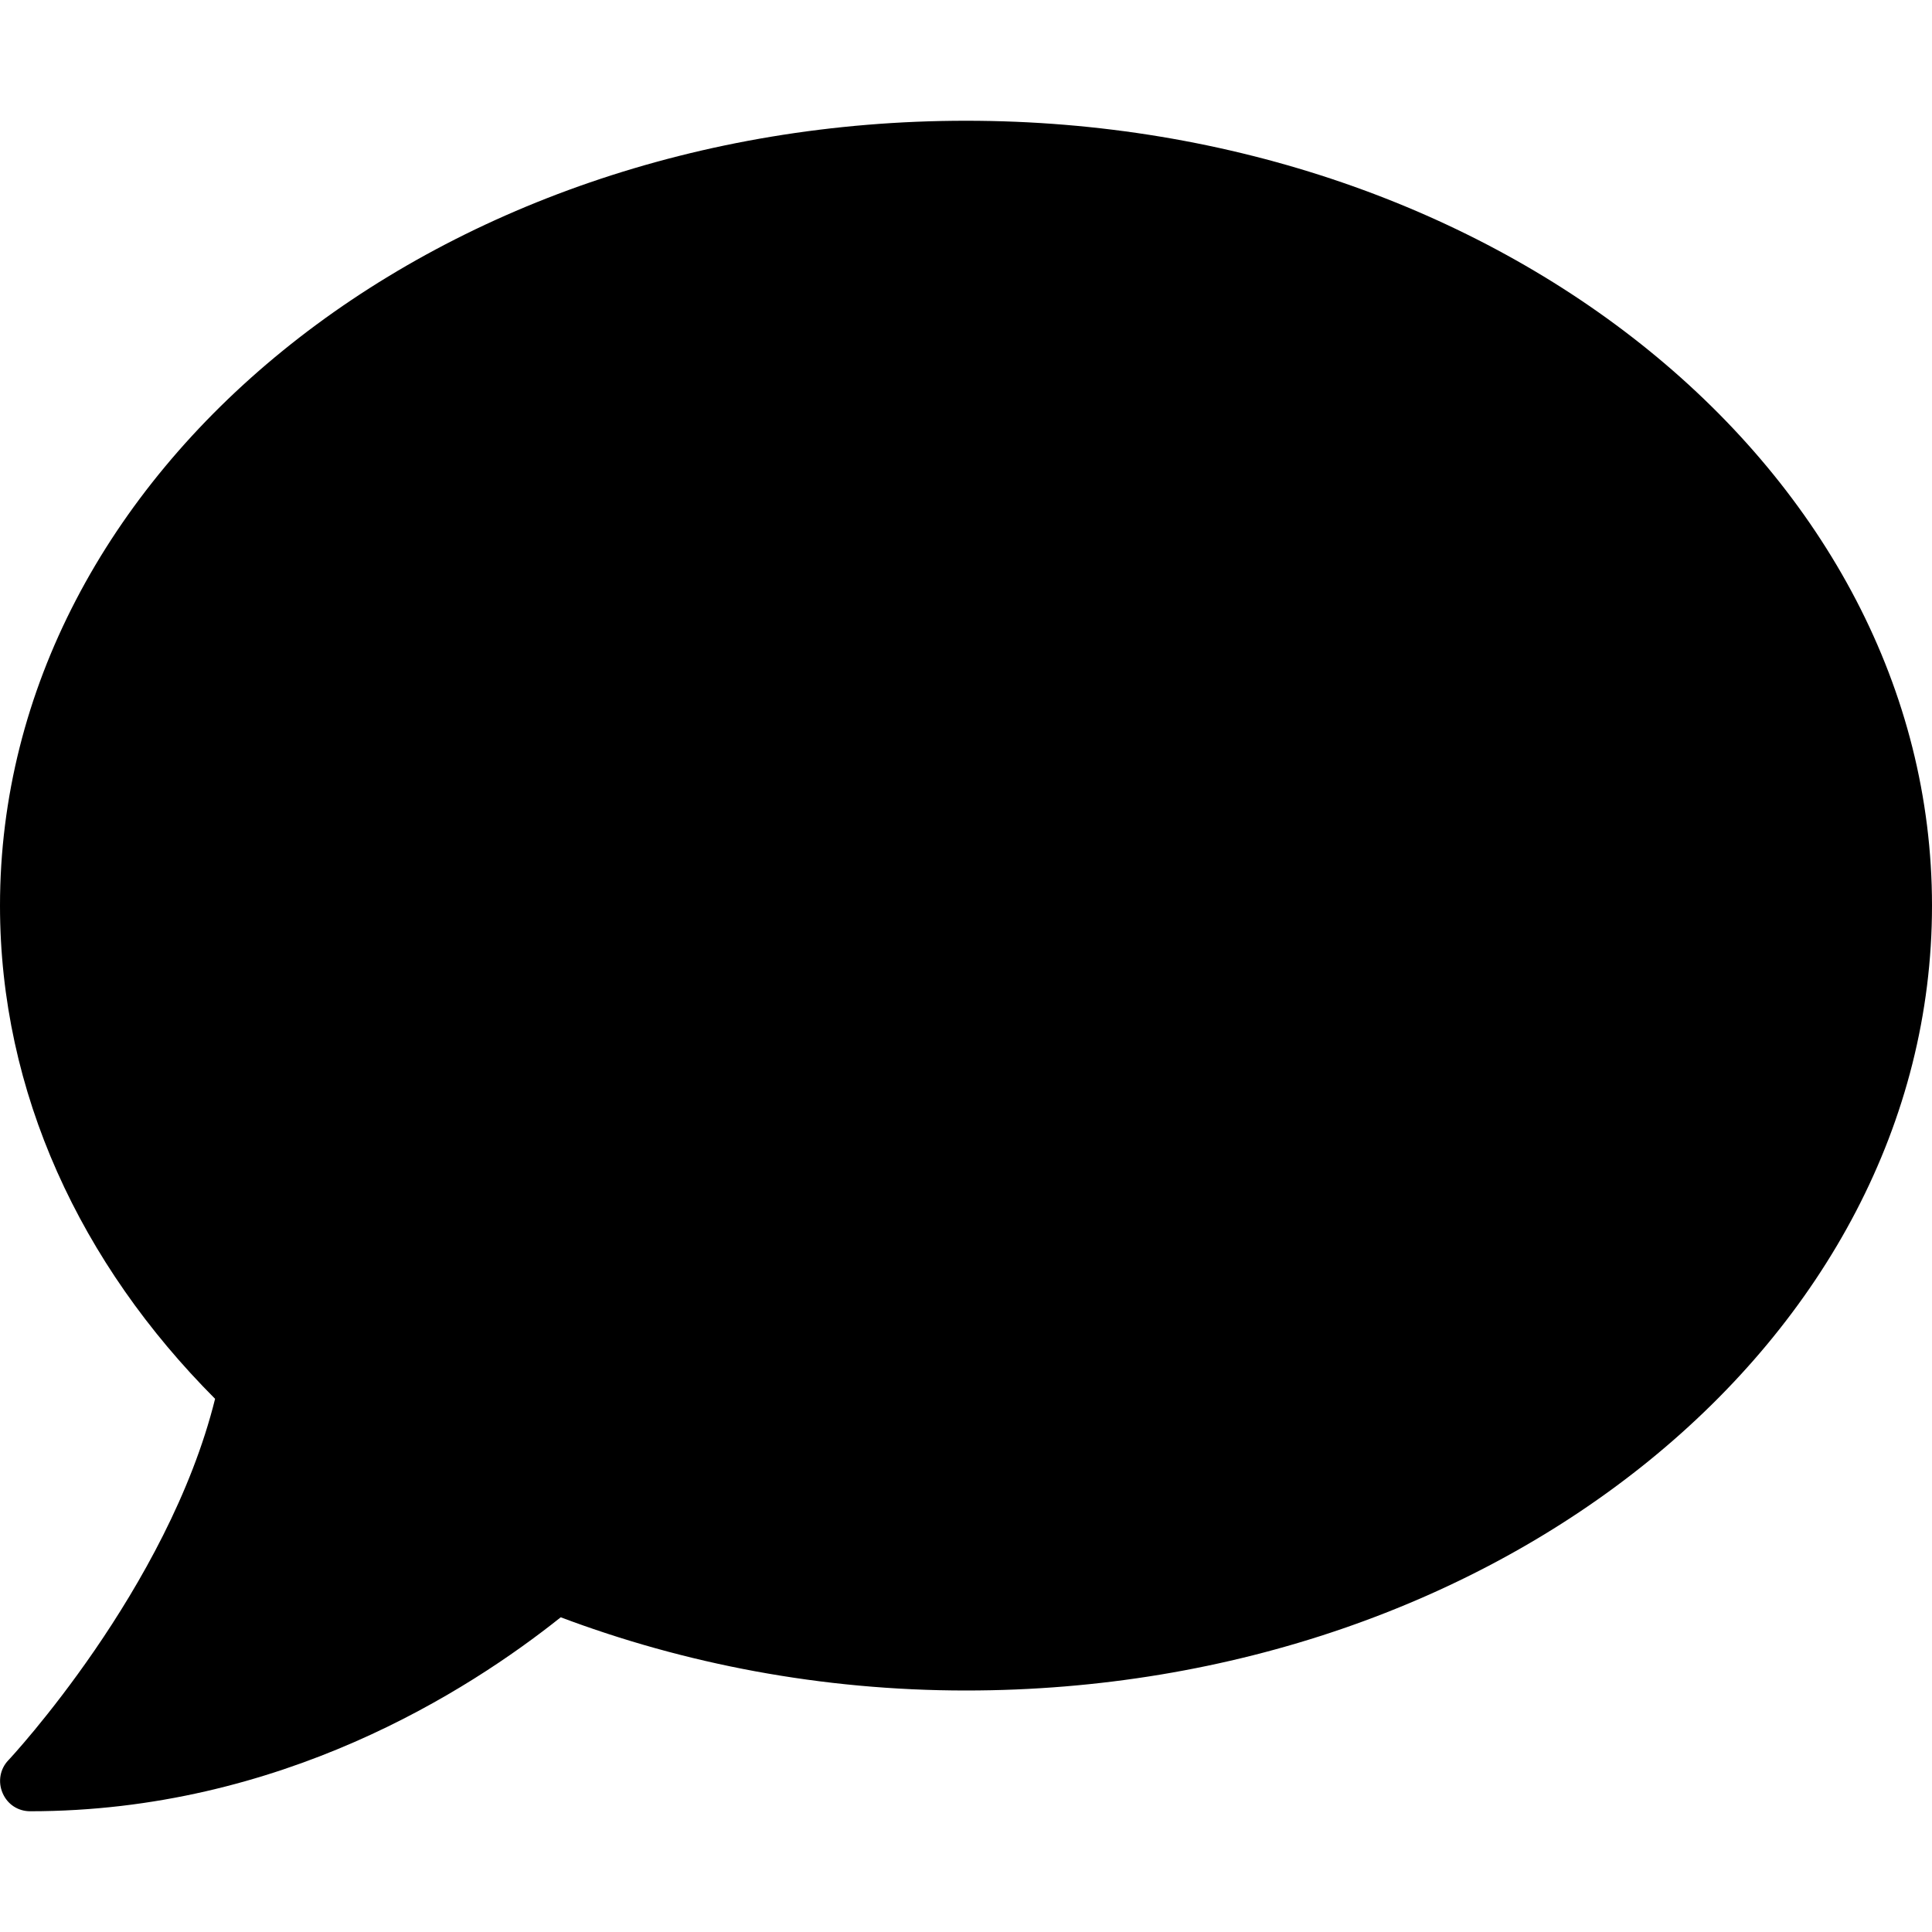
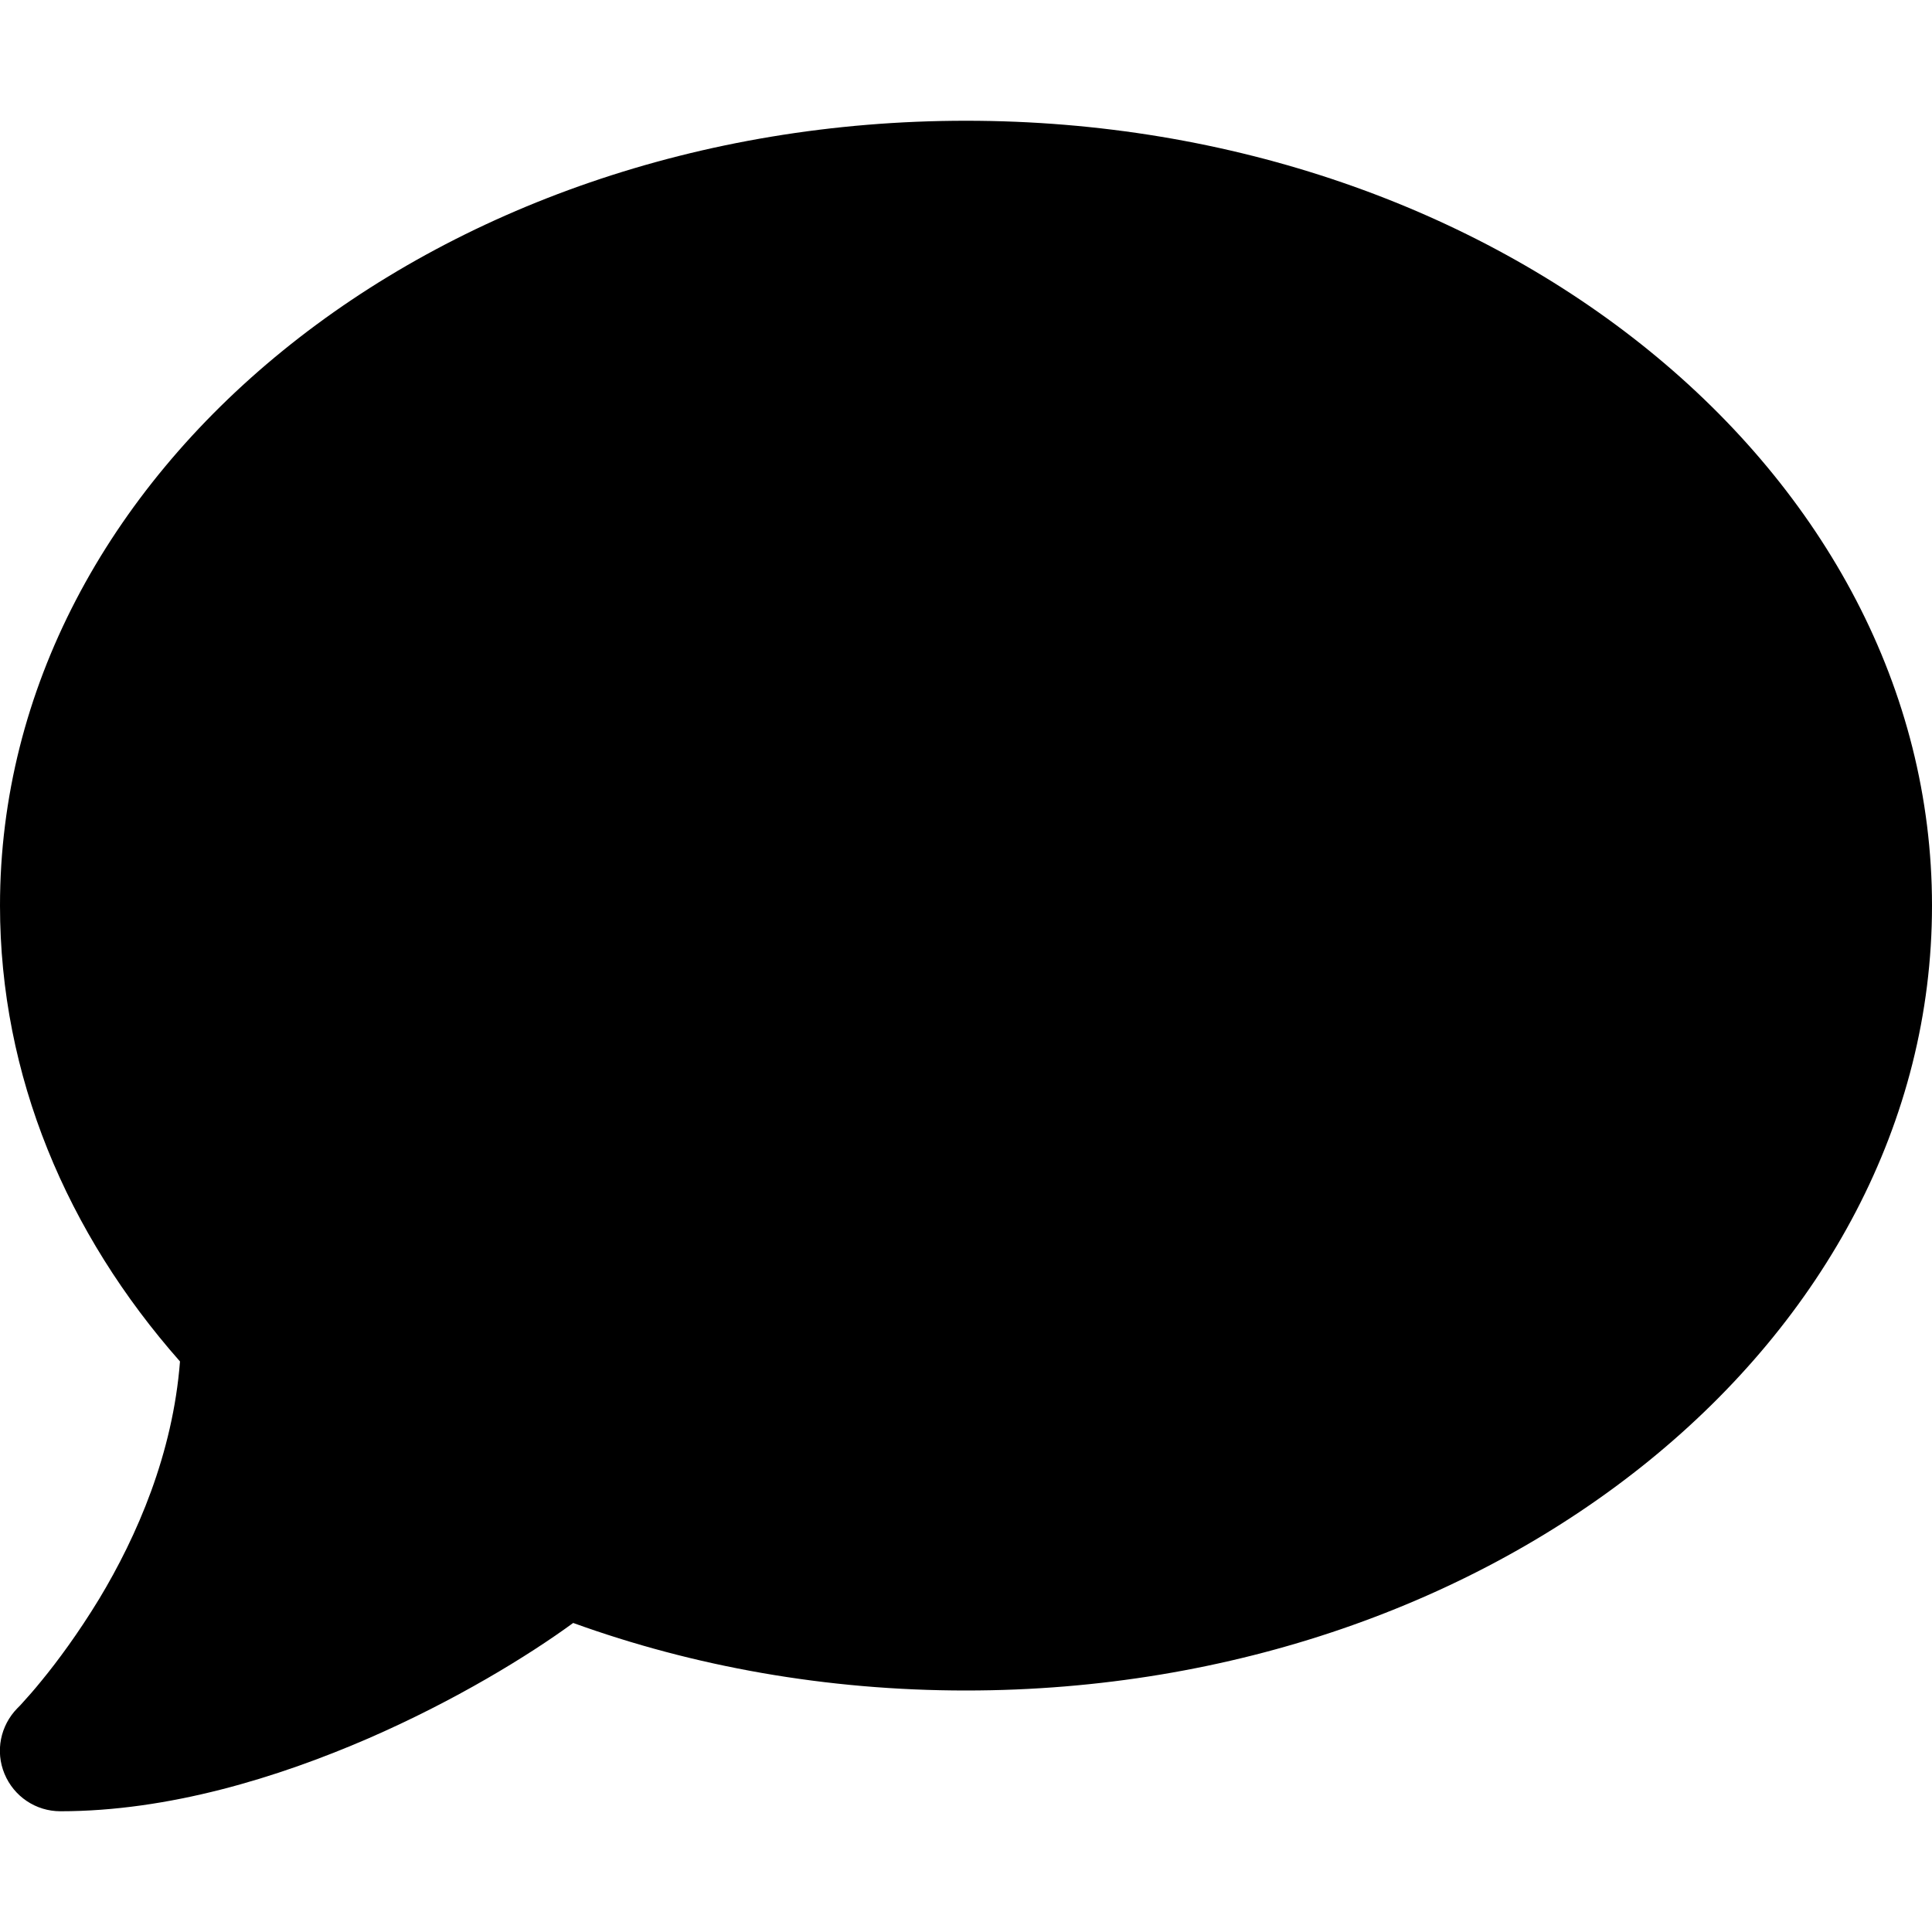
- <svg xmlns="http://www.w3.org/2000/svg" viewBox="0 0 512 512">
-   <path d="M256 32C114.6 32 0 125.1 0 240c0 49.6 21.4 95 57 130.7C44.5 421.1 2.7 466 2.2 466.5c-2.2 2.3-2.8 5.7-1.5 8.7S4.8 480 8 480c66.3 0 116-31.8 140.6-51.4 32.7 12.3 69 19.4 107.4 19.4 141.4 0 256-93.1 256-208S397.4 32 256 32z" />
+ <svg xmlns="http://www.w3.org/2000/svg" aria-hidden="true" focusable="false" data-prefix="fas" data-icon="comment" class="svg-inline--fa fa-comment" role="img" viewBox="0 0 512 512">
+   <path fill="currentColor" d="M512 240c0 114.9-114.6 208-256 208c-37.1 0-72.3-6.4-104.1-17.9c-11.9 8.7-31.3 20.6-54.3 30.6C73.6 471.1 44.7 480 16 480c-6.5 0-12.3-3.9-14.8-9.9c-2.5-6-1.1-12.8 3.4-17.4l0 0 0 0 0 0 0 0 .3-.3c.3-.3 .7-.7 1.3-1.4c1.1-1.2 2.8-3.1 4.9-5.7c4.1-5 9.6-12.4 15.2-21.6c10-16.6 19.5-38.4 21.4-62.9C17.7 326.8 0 285.1 0 240C0 125.1 114.6 32 256 32s256 93.1 256 208z" />
</svg>
